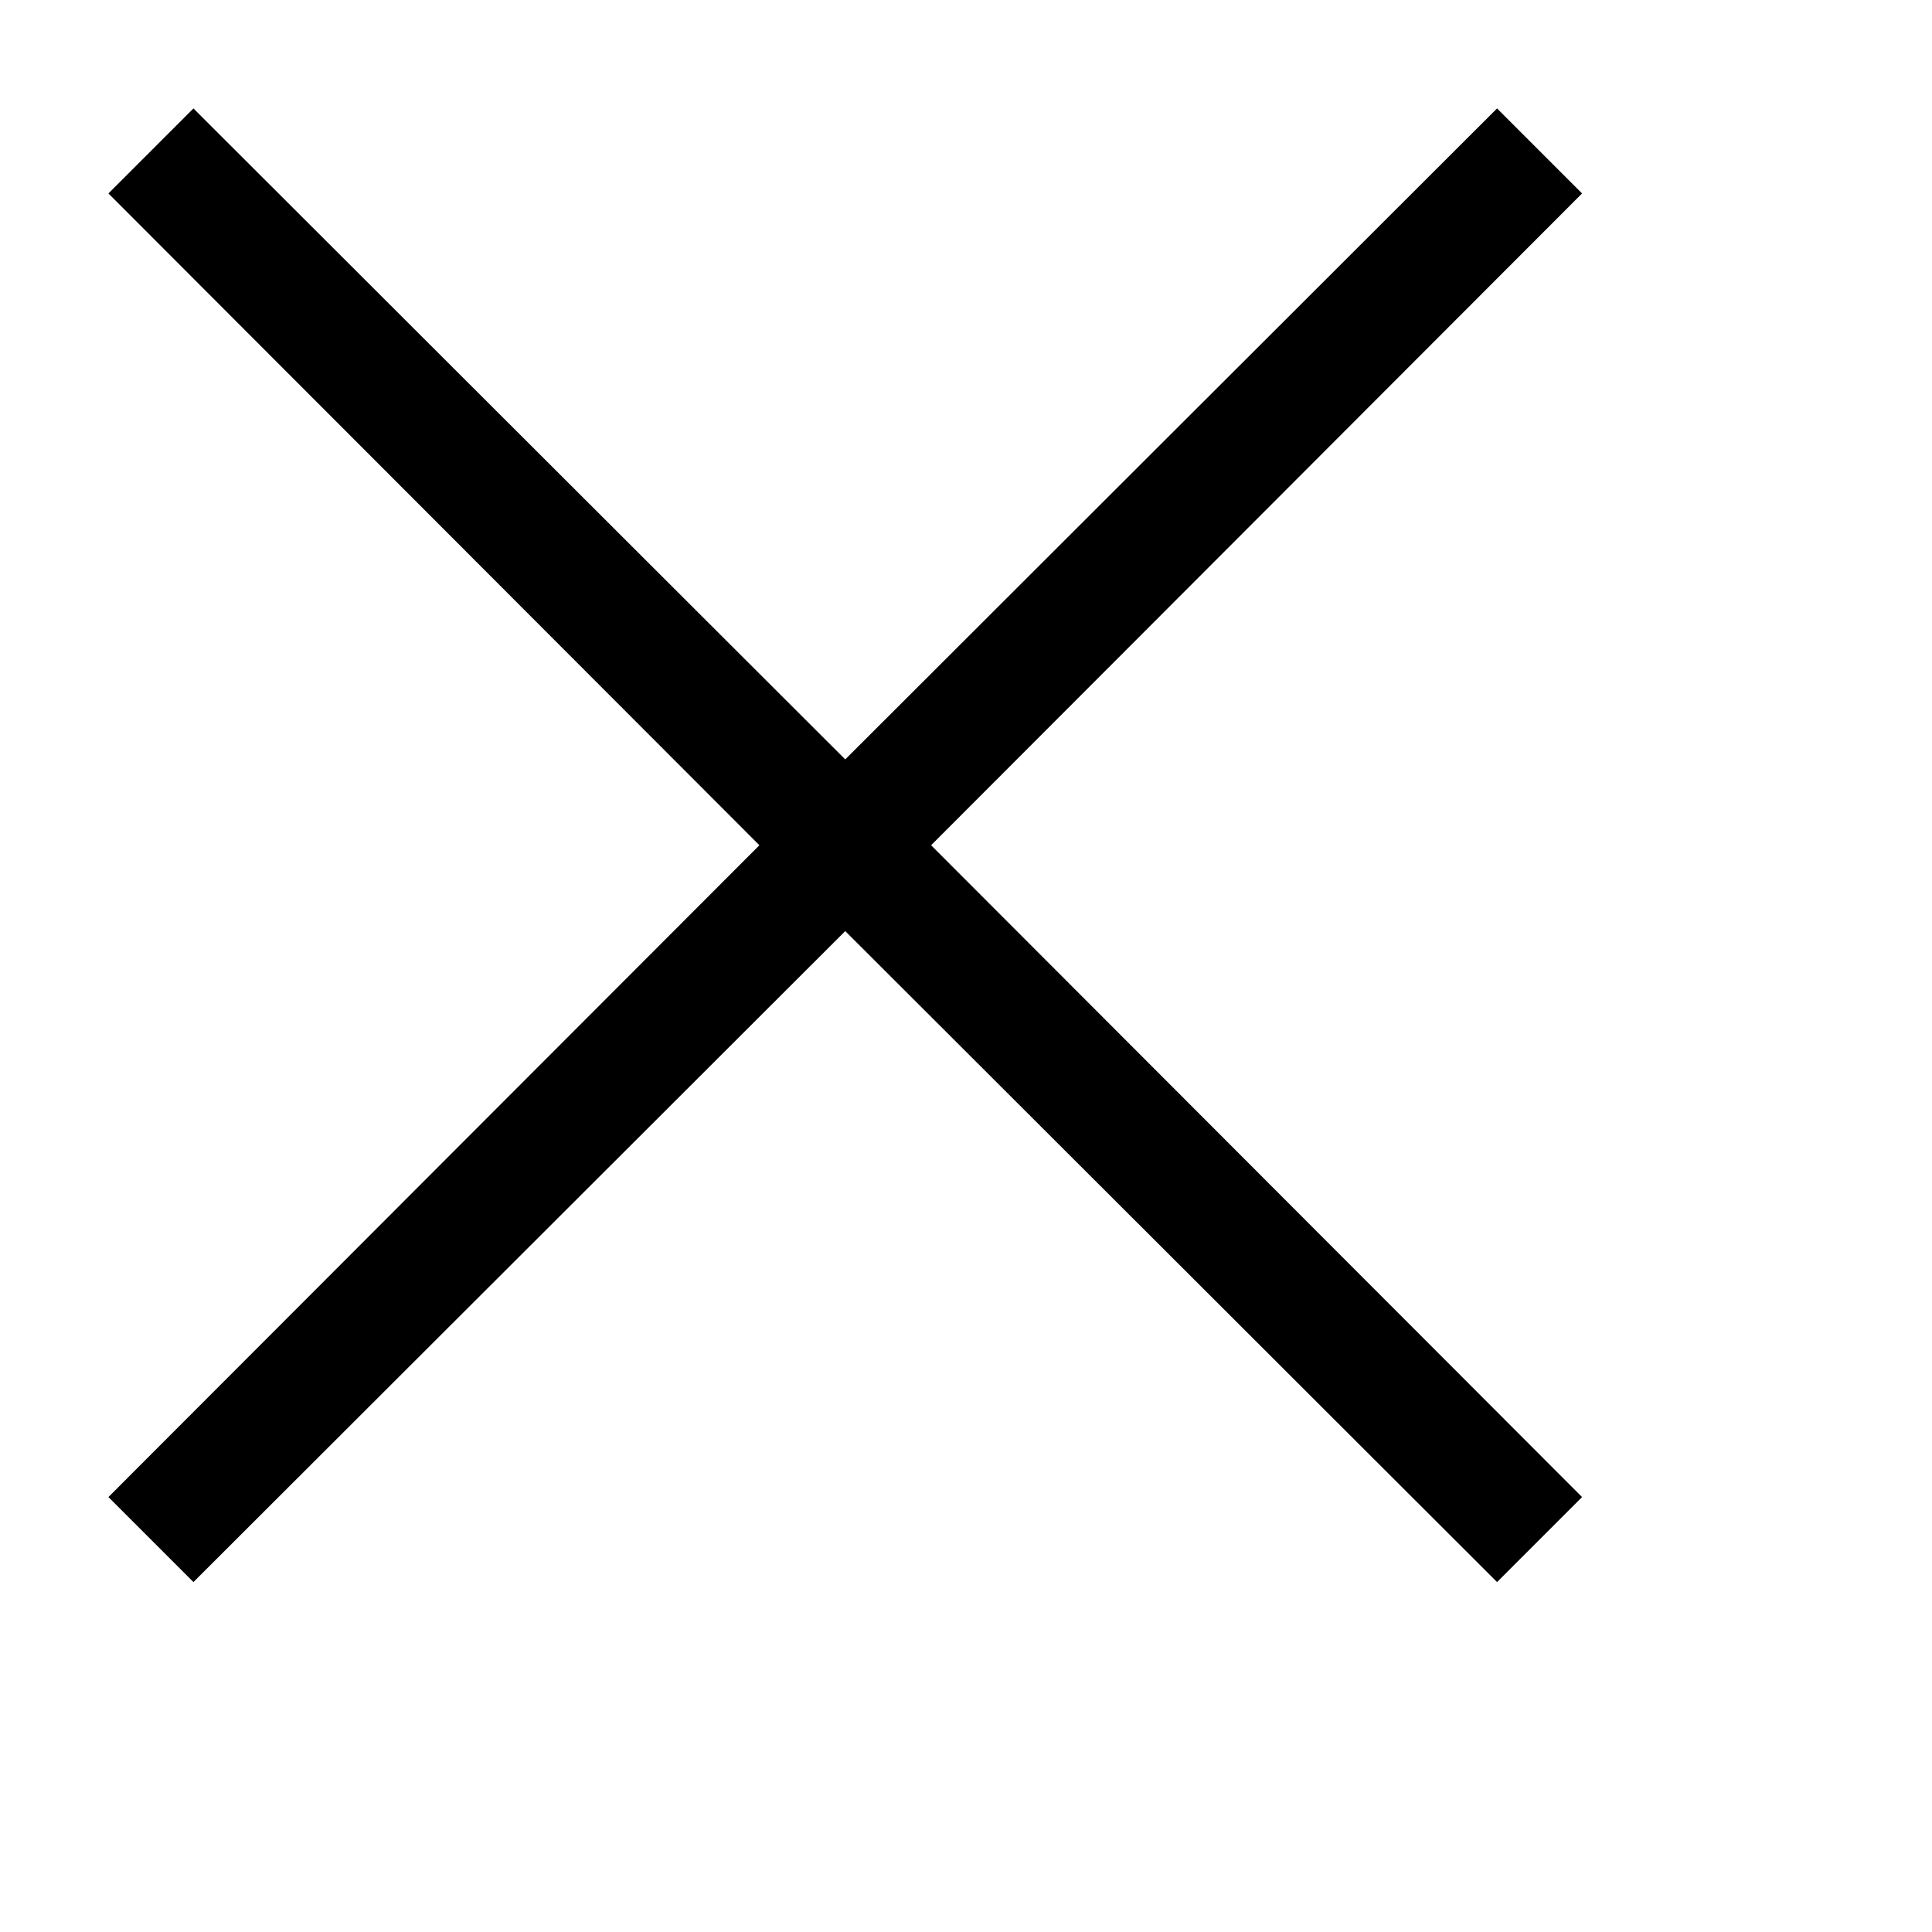
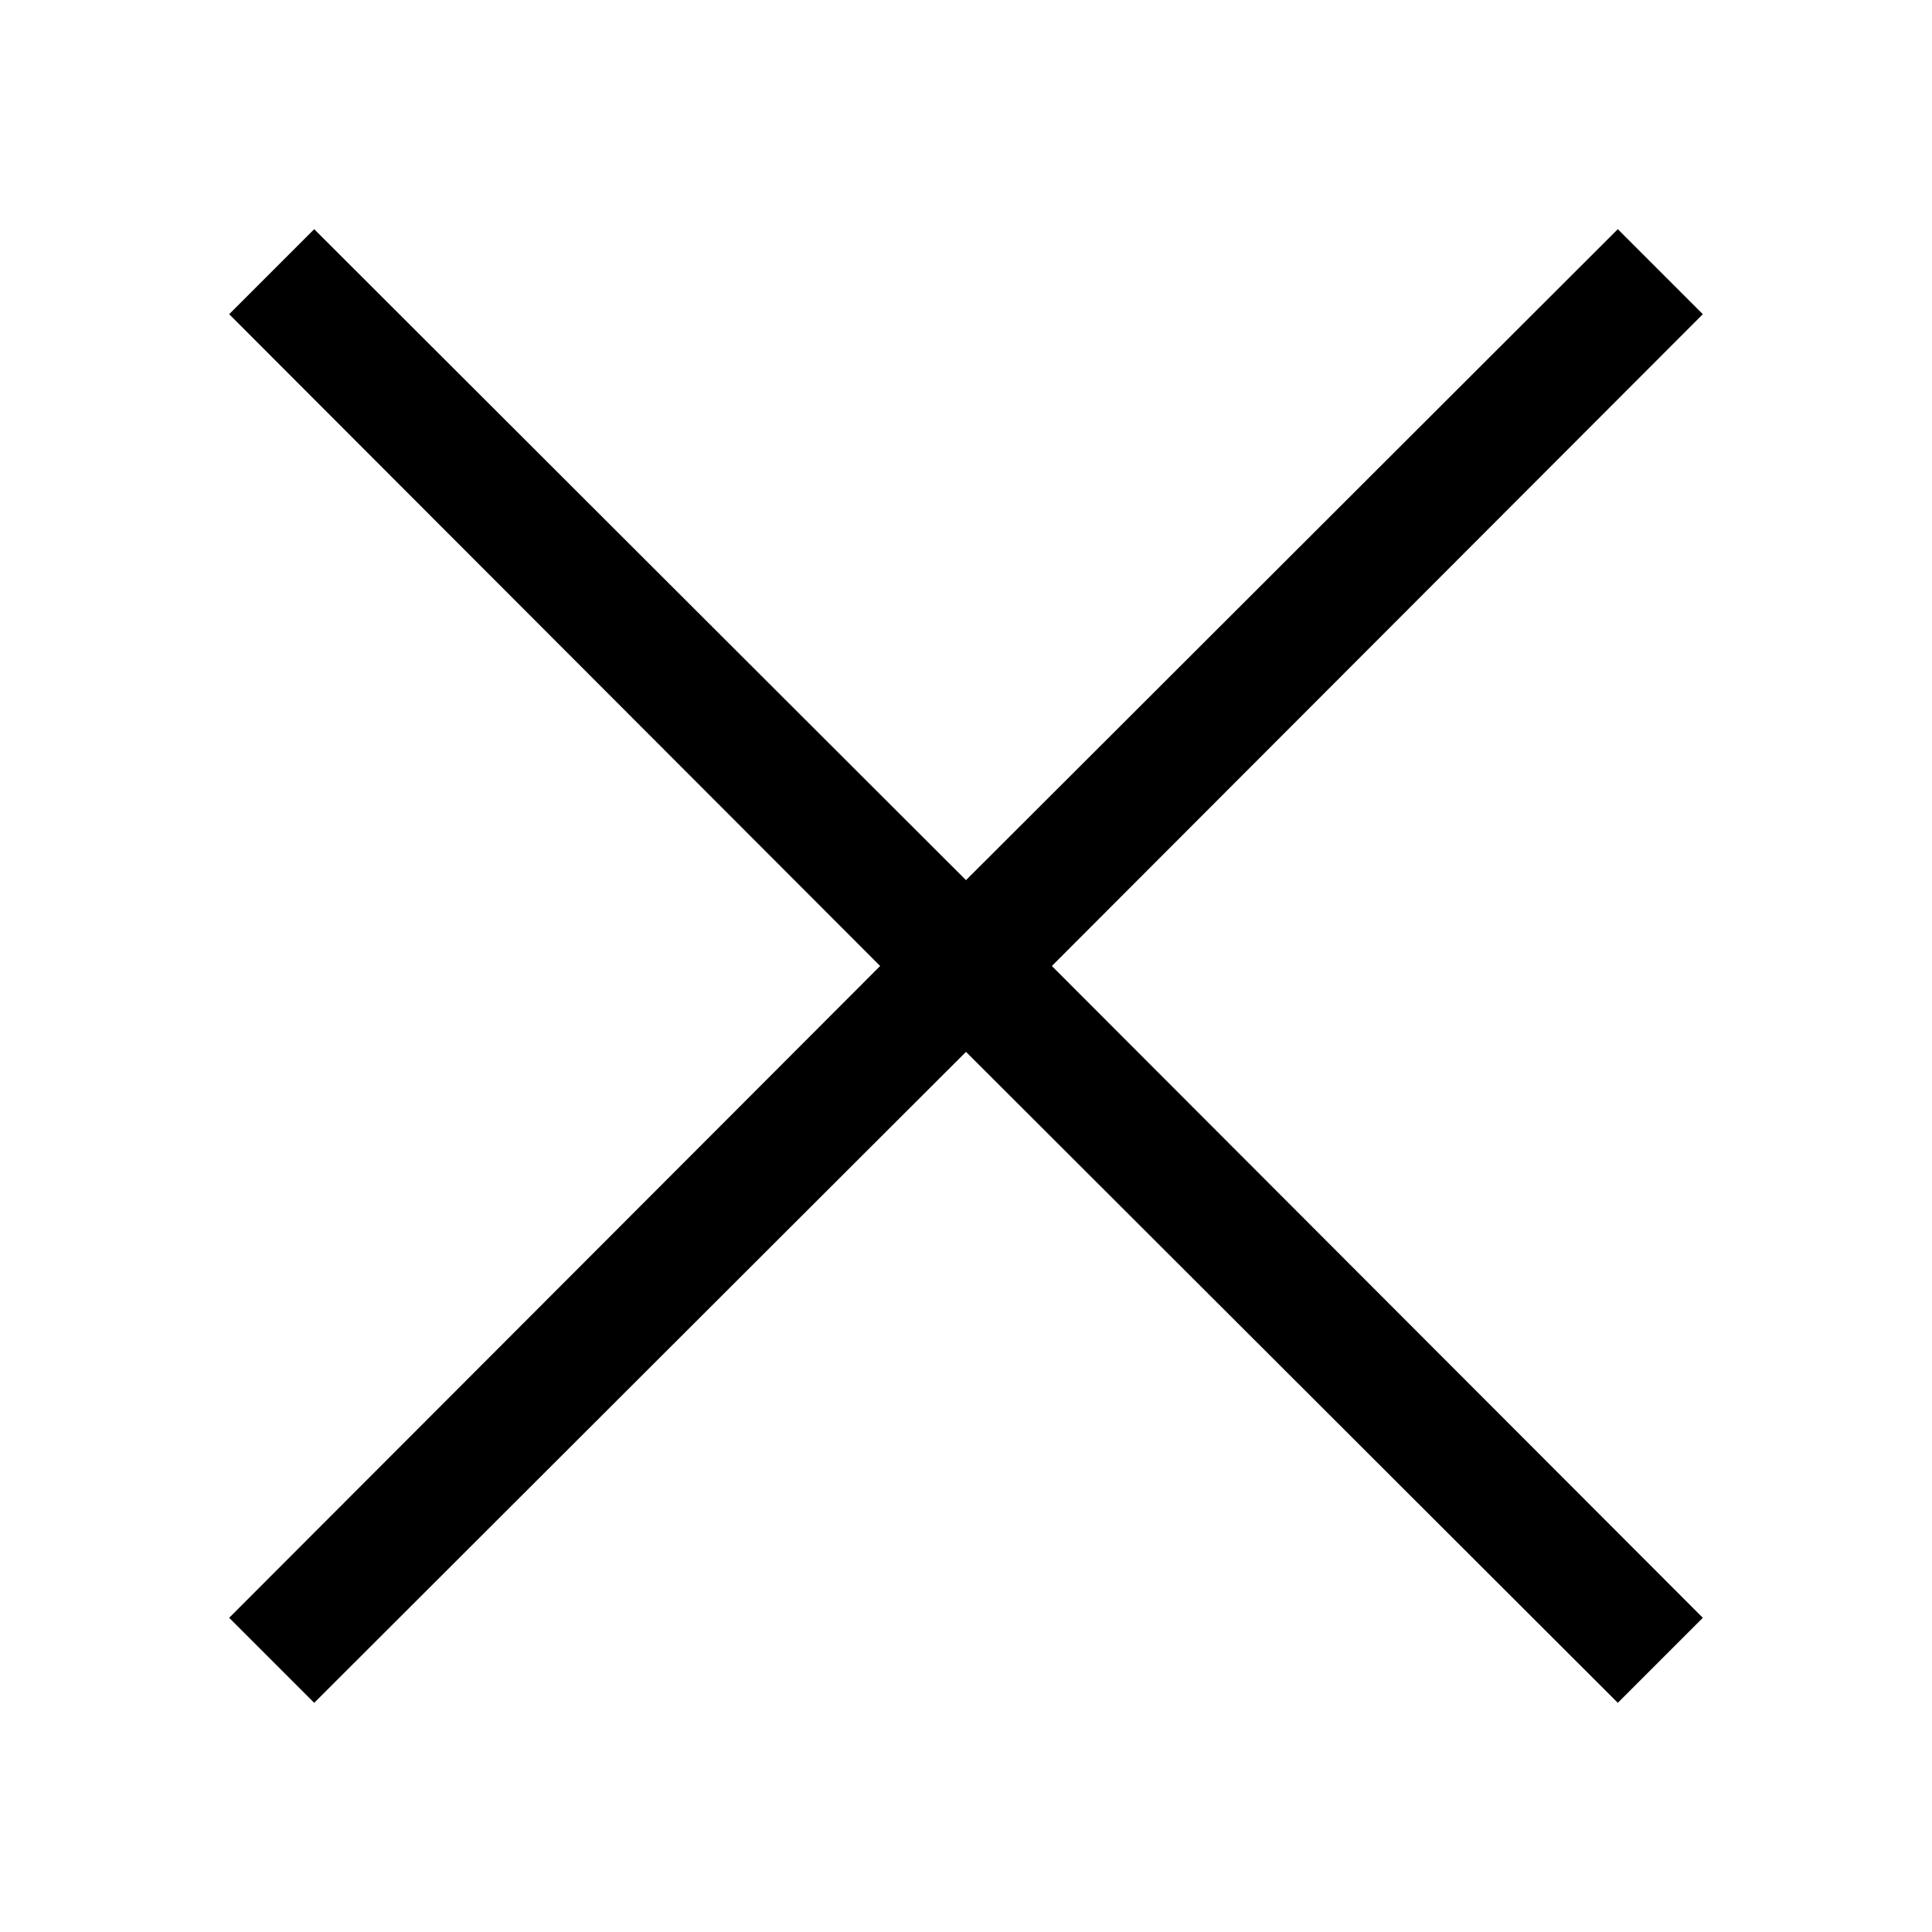
- <svg xmlns="http://www.w3.org/2000/svg" width="16" height="16" viewBox="1 1 16 16" version="1.1">
-   <g>
-     <polygon points="14.102 2.602 8.711 8 14.102 13.398 13.398 14.102 8 8.711 2.602 14.102 1.898 13.398 7.289 8 1.898 2.602 2.602 1.898 8 7.289 13.398 1.898" />
-   </g>
+ <svg xmlns="http://www.w3.org/2000/svg" viewBox="0 0 16 16" version="1.1">
+   <polygon points="14.102 2.602 8.711 8 14.102 13.398 13.398 14.102 8 8.711 2.602 14.102 1.898 13.398 7.289 8 1.898 2.602 2.602 1.898 8 7.289 13.398 1.898" />
</svg>
